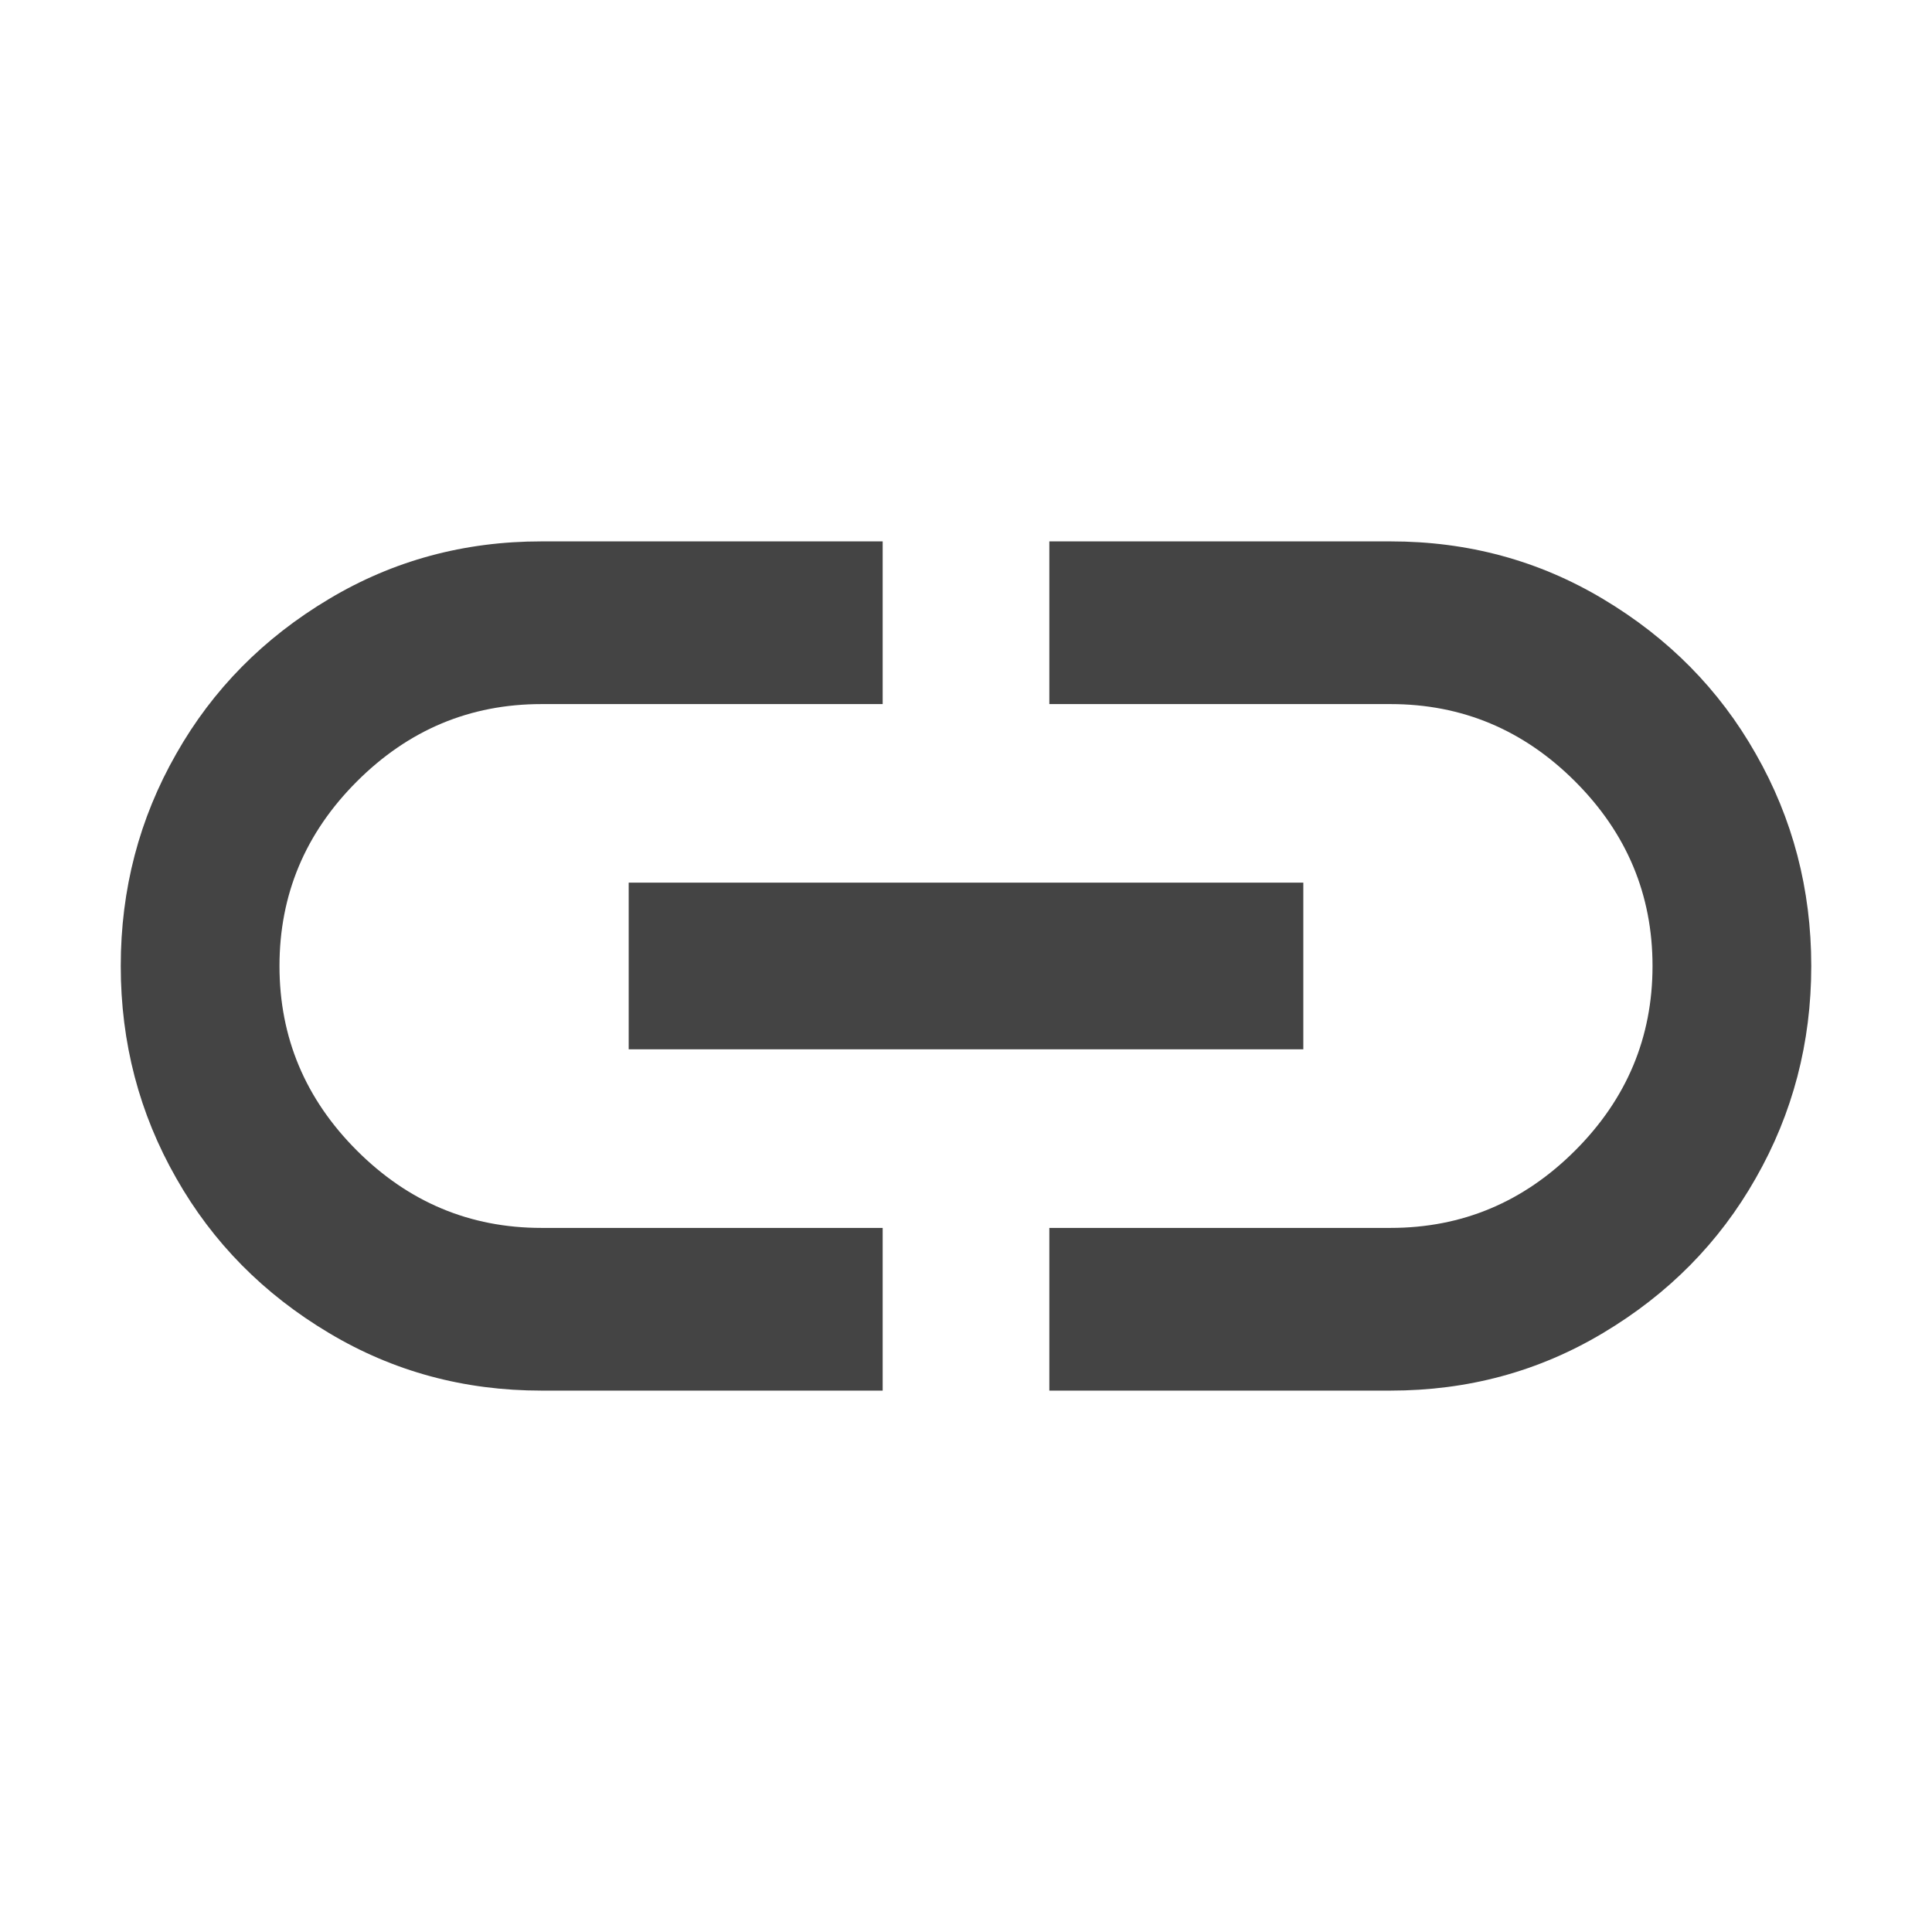
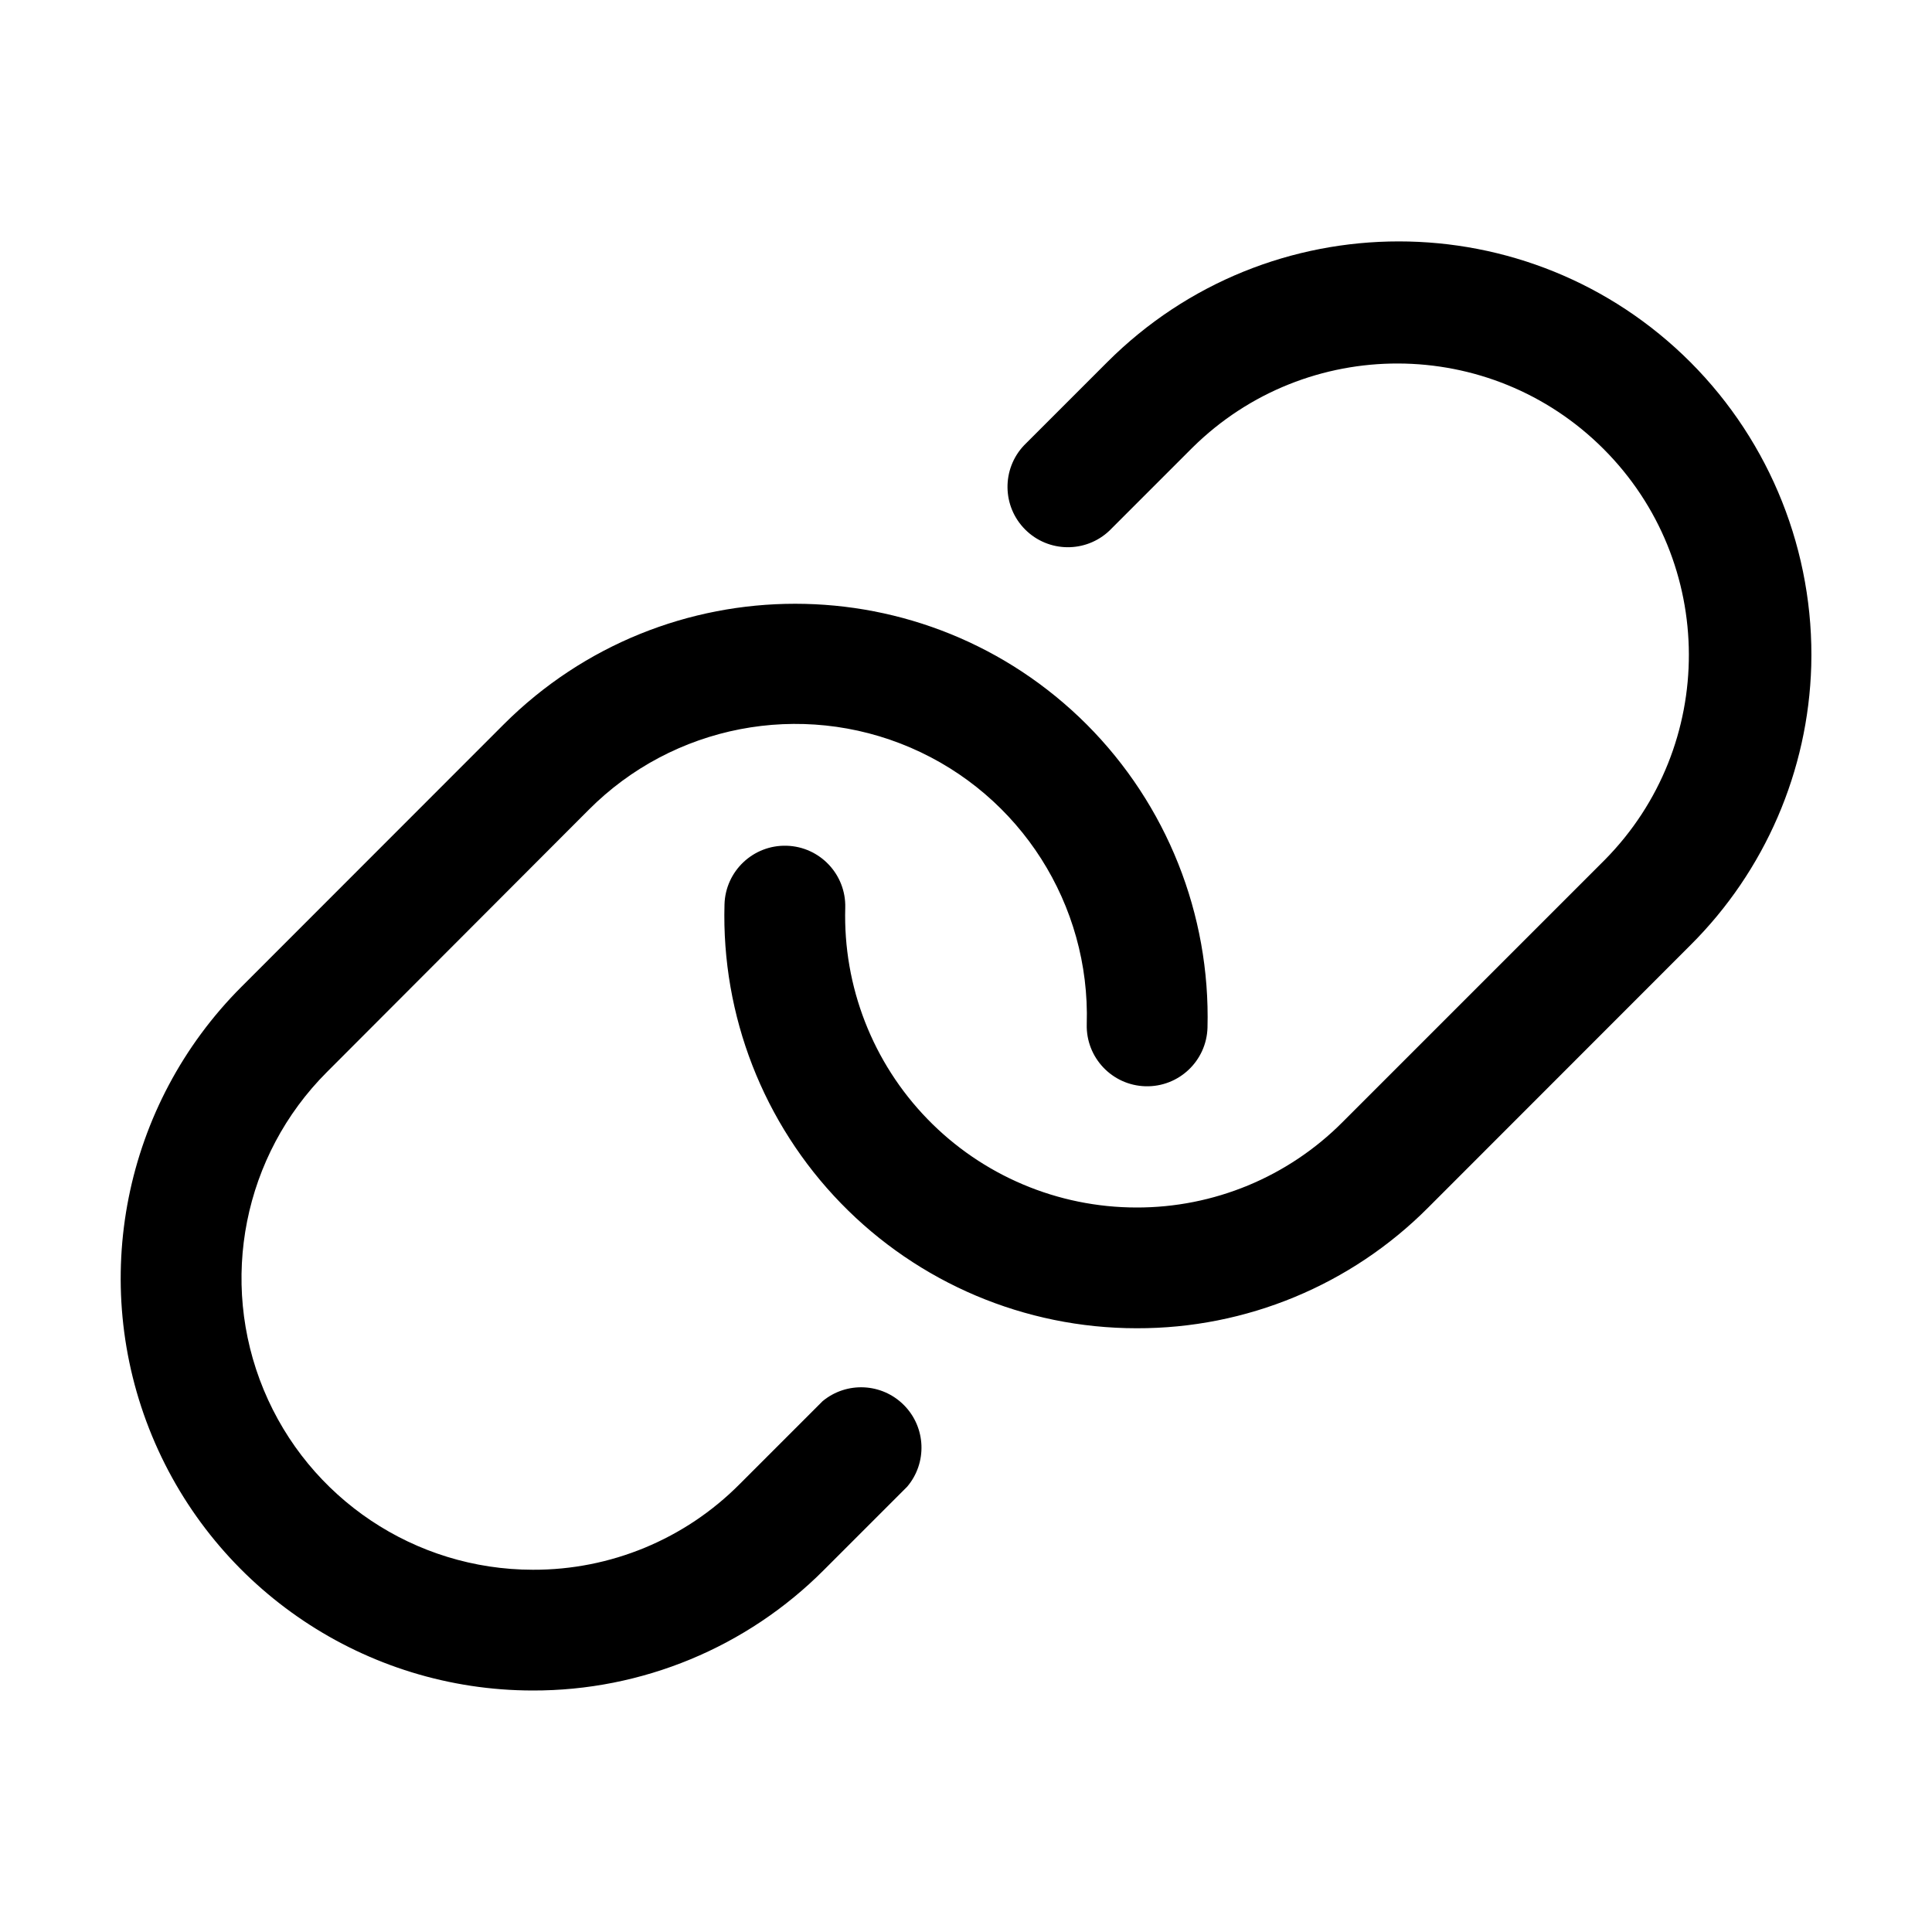
- <svg xmlns="http://www.w3.org/2000/svg" width="16" height="16" viewBox="0 0 16 16">
-   <defs>
-     <style id="current-color-scheme" type="text/css">
-    .ColorScheme-Text { color:#444444; }
-   </style>
-   </defs>
-   <path style="fill:currentColor" class="ColorScheme-Text" transform="matrix(0.008216,0,0,-0.008216,1,13.0446)" d="M160 614Q160 722 238.0 800.0Q316 878 424 878H768V1042H424Q307 1042 210 984Q111 925 56 828Q0 730 0.0 614.0Q0 498 56 400Q111 303 210 244Q307 186 424 186H768V350H424Q316 350 238.0 428.0Q160 506 160 614ZM512 530H1192V698H512ZM1280 1042H936V878H1280Q1388 878 1466.0 800.0Q1544 722 1544.0 614.0Q1544 506 1466.0 428.0Q1388 350 1280 350H936V186H1280Q1397 186 1494 244Q1593 303 1648 400Q1704 498 1704.0 614.0Q1704 730 1648 828Q1593 925 1494 984Q1397 1042 1280 1042Z" />
+ <svg xmlns="http://www.w3.org/2000/svg" fill="currentColor" viewBox="0 0 256 256">
+   <path d="M240,88.23a54.43,54.43,0,0,1-16,37L189.25,160a54.27,54.27,0,0,1-38.63,16h-.05A54.63,54.63,0,0,1,96,119.84a8,8,0,0,1,16,.45A38.62,38.62,0,0,0,150.58,160h0a38.39,38.39,0,0,0,27.31-11.31l34.75-34.75a38.63,38.63,0,0,0-54.63-54.63l-11,11A8,8,0,0,1,135.7,59l11-11A54.65,54.65,0,0,1,224,48,54.86,54.86,0,0,1,240,88.23ZM109,185.66l-11,11A38.41,38.41,0,0,1,70.6,208h0a38.63,38.63,0,0,1-27.29-65.94L78,107.31A38.63,38.63,0,0,1,144,135.71a8,8,0,0,0,16,.45A54.86,54.86,0,0,0,144,96a54.65,54.65,0,0,0-77.27,0L32,130.75A54.62,54.62,0,0,0,70.56,224h0a54.28,54.28,0,0,0,38.64-16l11-11A8,8,0,0,0,109,185.66Z" />
</svg>
